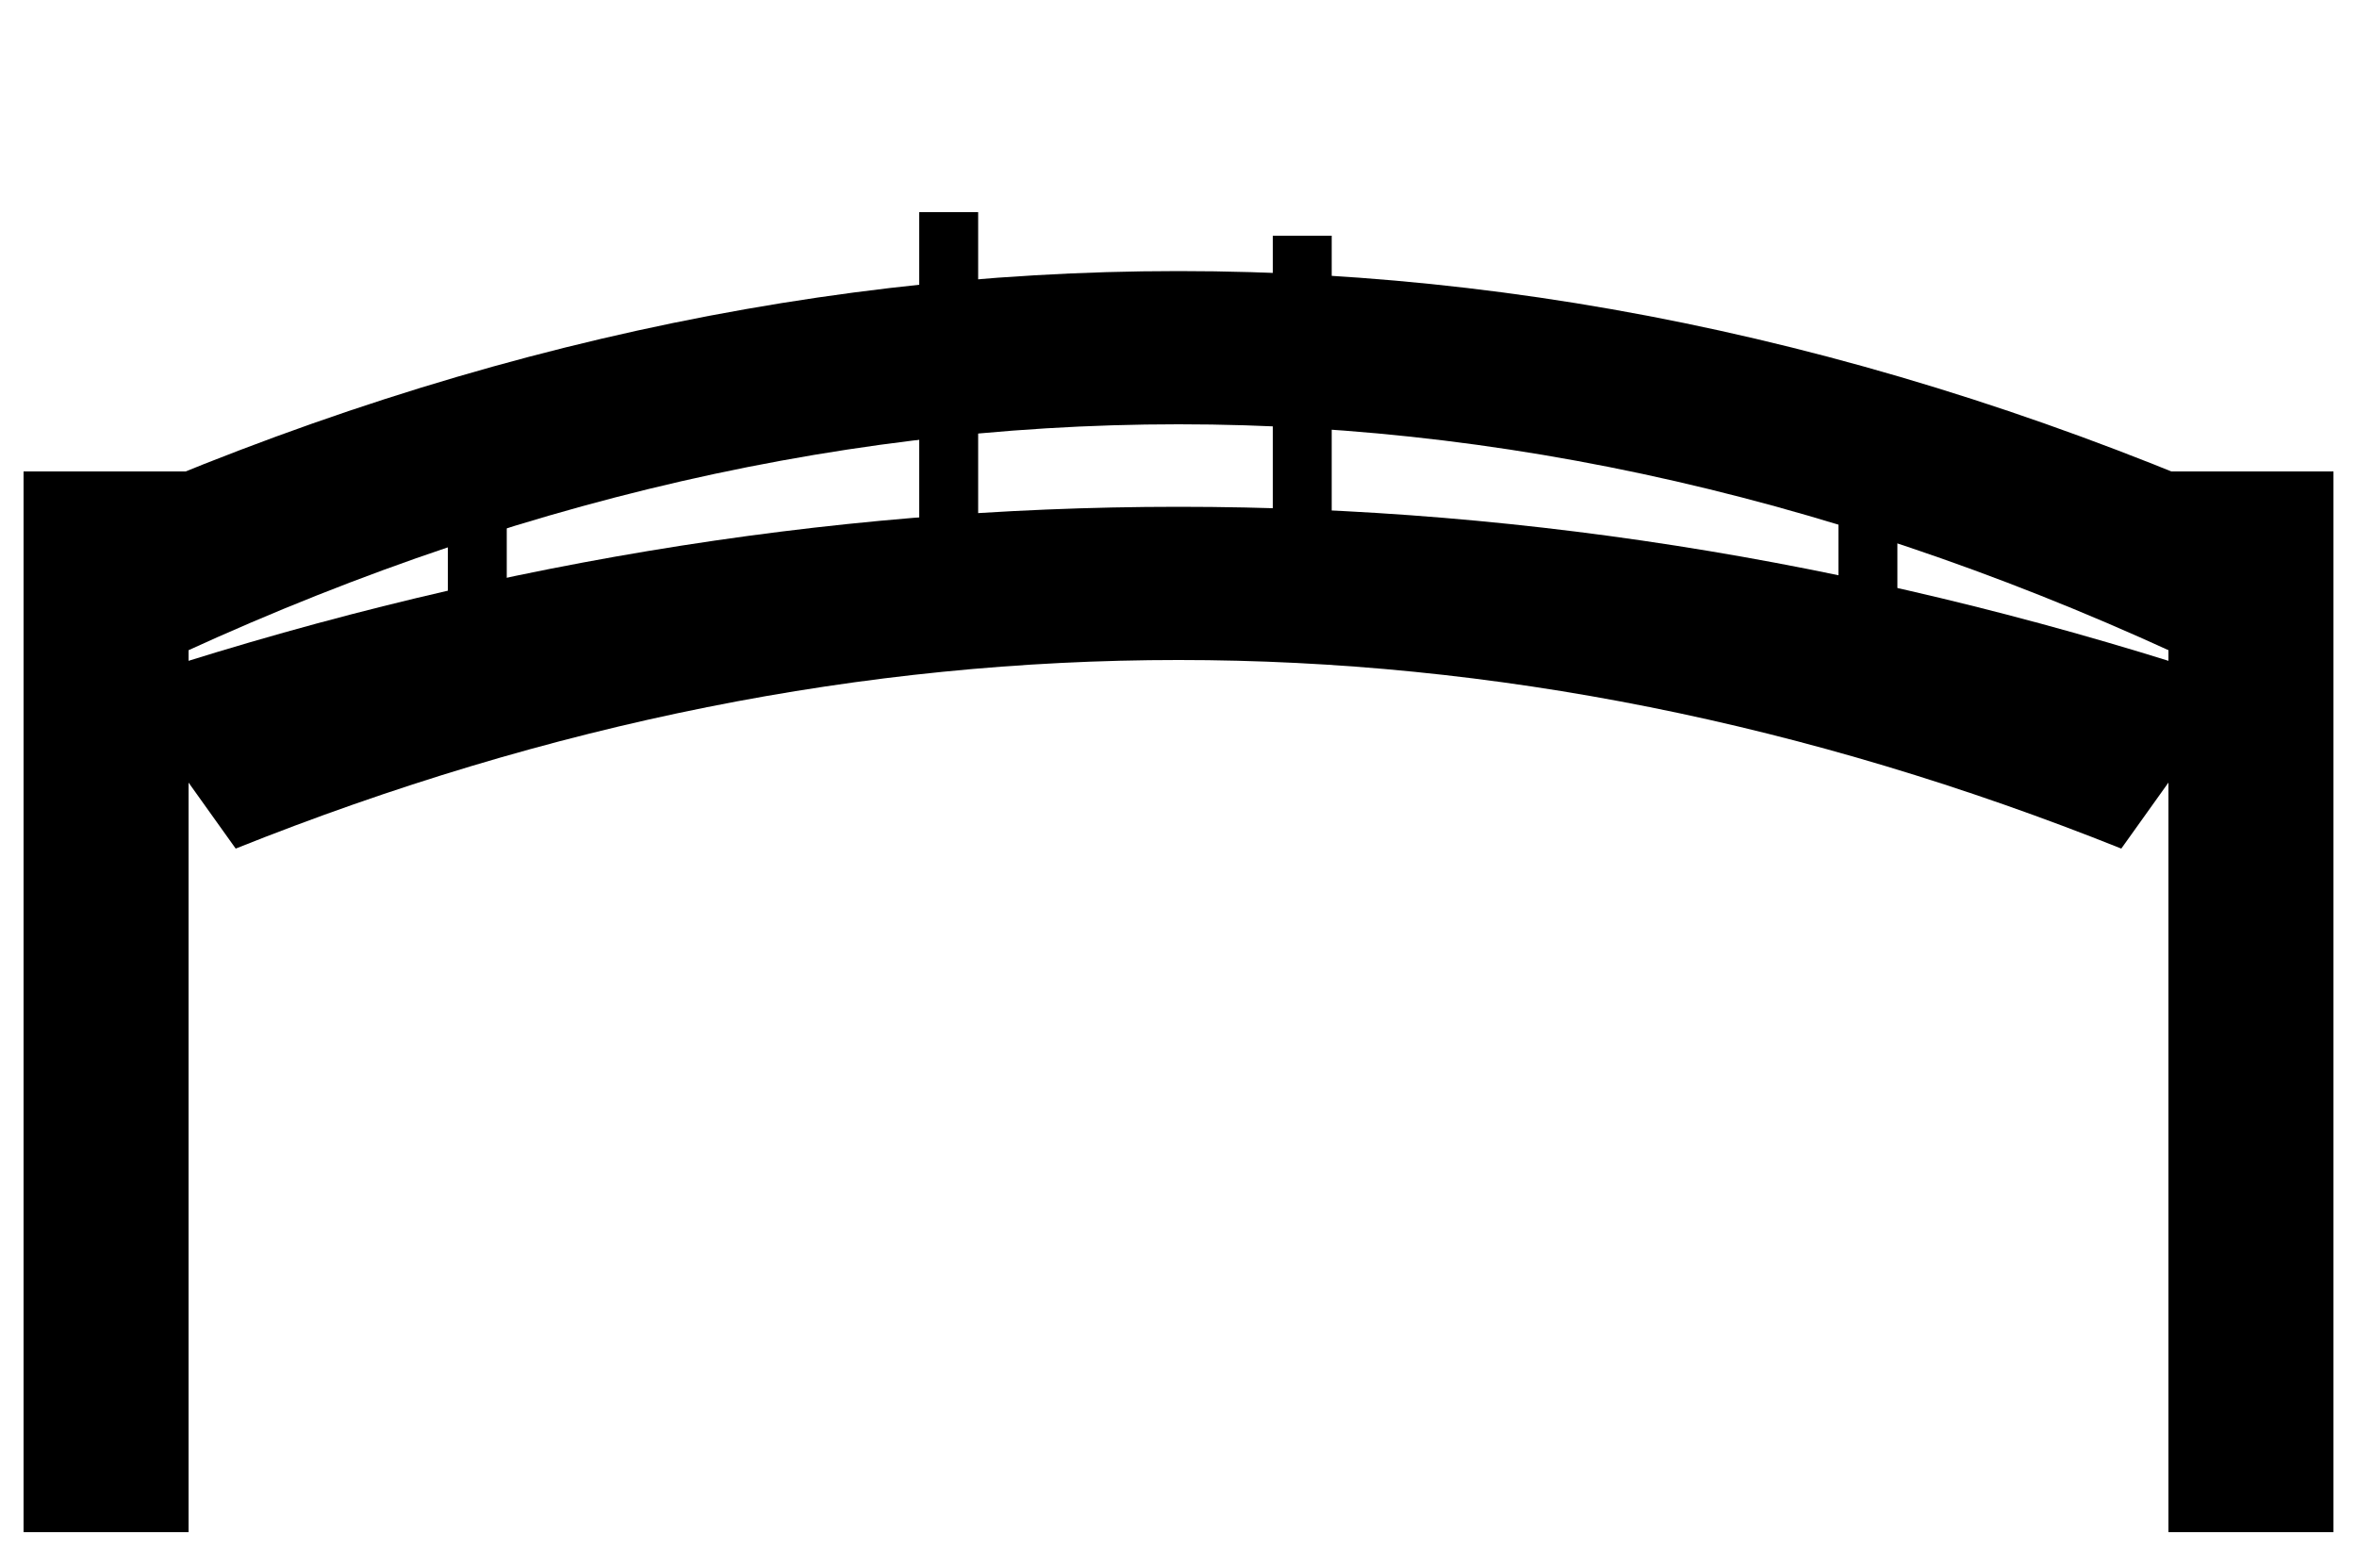
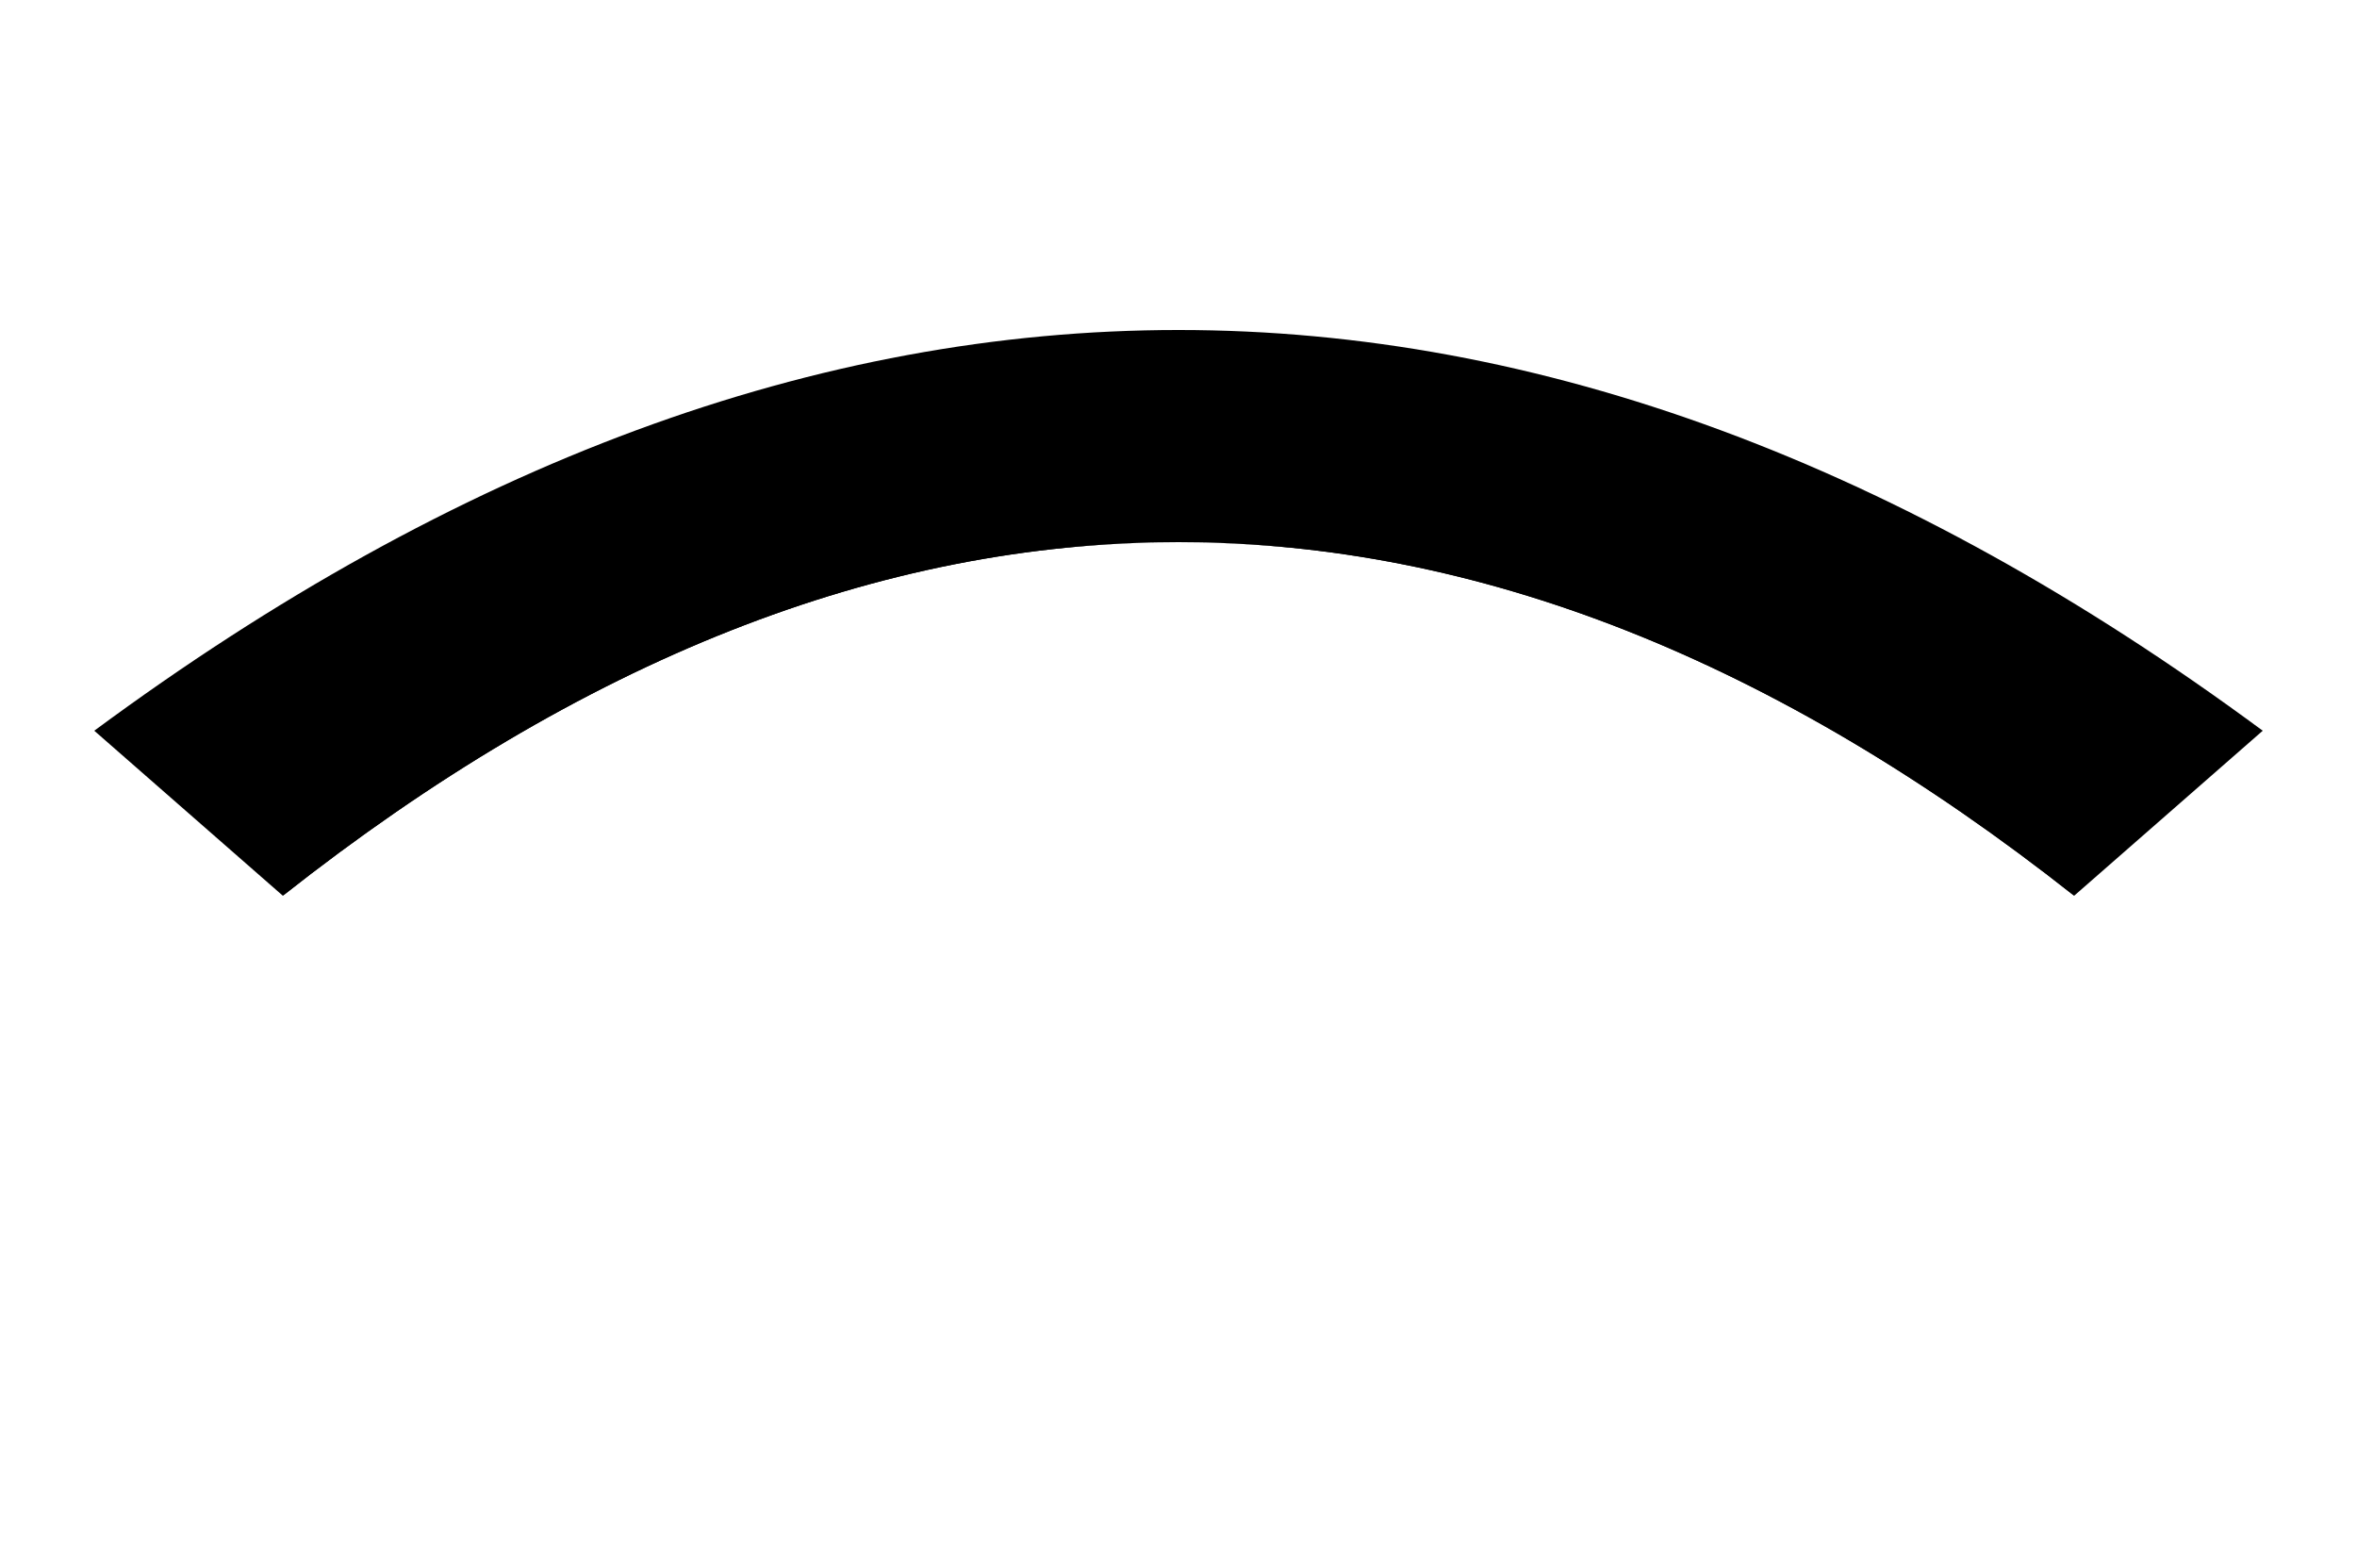
<svg xmlns="http://www.w3.org/2000/svg" width="400" height="266" viewBox="0 0 200 133">
-   <path d="M2 46 Q100 0 198 46 L190 58 Q100 14 10 58 Z" fill="{{deck}}" />
-   <path d="M10 58 Q100 28 190 58 L180 72 Q100 40 20 72 Z" fill="{{shade}}" />
-   <path d="M6 40 Q100 4 194 40" fill="none" stroke="{{rail}}" stroke-width="8" />
-   <path d="M36 50 Q100 18 164 50" fill="none" stroke="{{rail}}" stroke-width="5" />
-   <rect x="2" y="40" width="14" height="90" fill="{{deck}}" />
-   <rect x="184" y="40" width="14" height="90" fill="{{deck}}" />
-   <rect x="38" y="36" width="5" height="22" fill="{{rail}}" />
-   <rect x="78" y="18" width="5" height="30" fill="{{rail}}" />
-   <rect x="108" y="20" width="5" height="26" fill="{{rail}}" />
-   <rect x="156" y="36" width="5" height="22" fill="{{rail}}" />
+   <path d="M8 62 Q100 -6 192 62 L176 76 Q100 16 24 76 Z" fill="{{deck}}" />
+   <path d="M28 70 Q100 22 172 70 L176 76 Q100 16 24 76 Z" fill="{{shade}}" />
+   <path d="M8 62 Q100 -6 192 62" fill="none" stroke="{{rail}}" stroke-width="5" stroke-linecap="round" />
+   <path d="M24 74 Q100 18 176 74" fill="none" stroke="{{rail}}" stroke-width="4" stroke-linecap="round" />
</svg>
